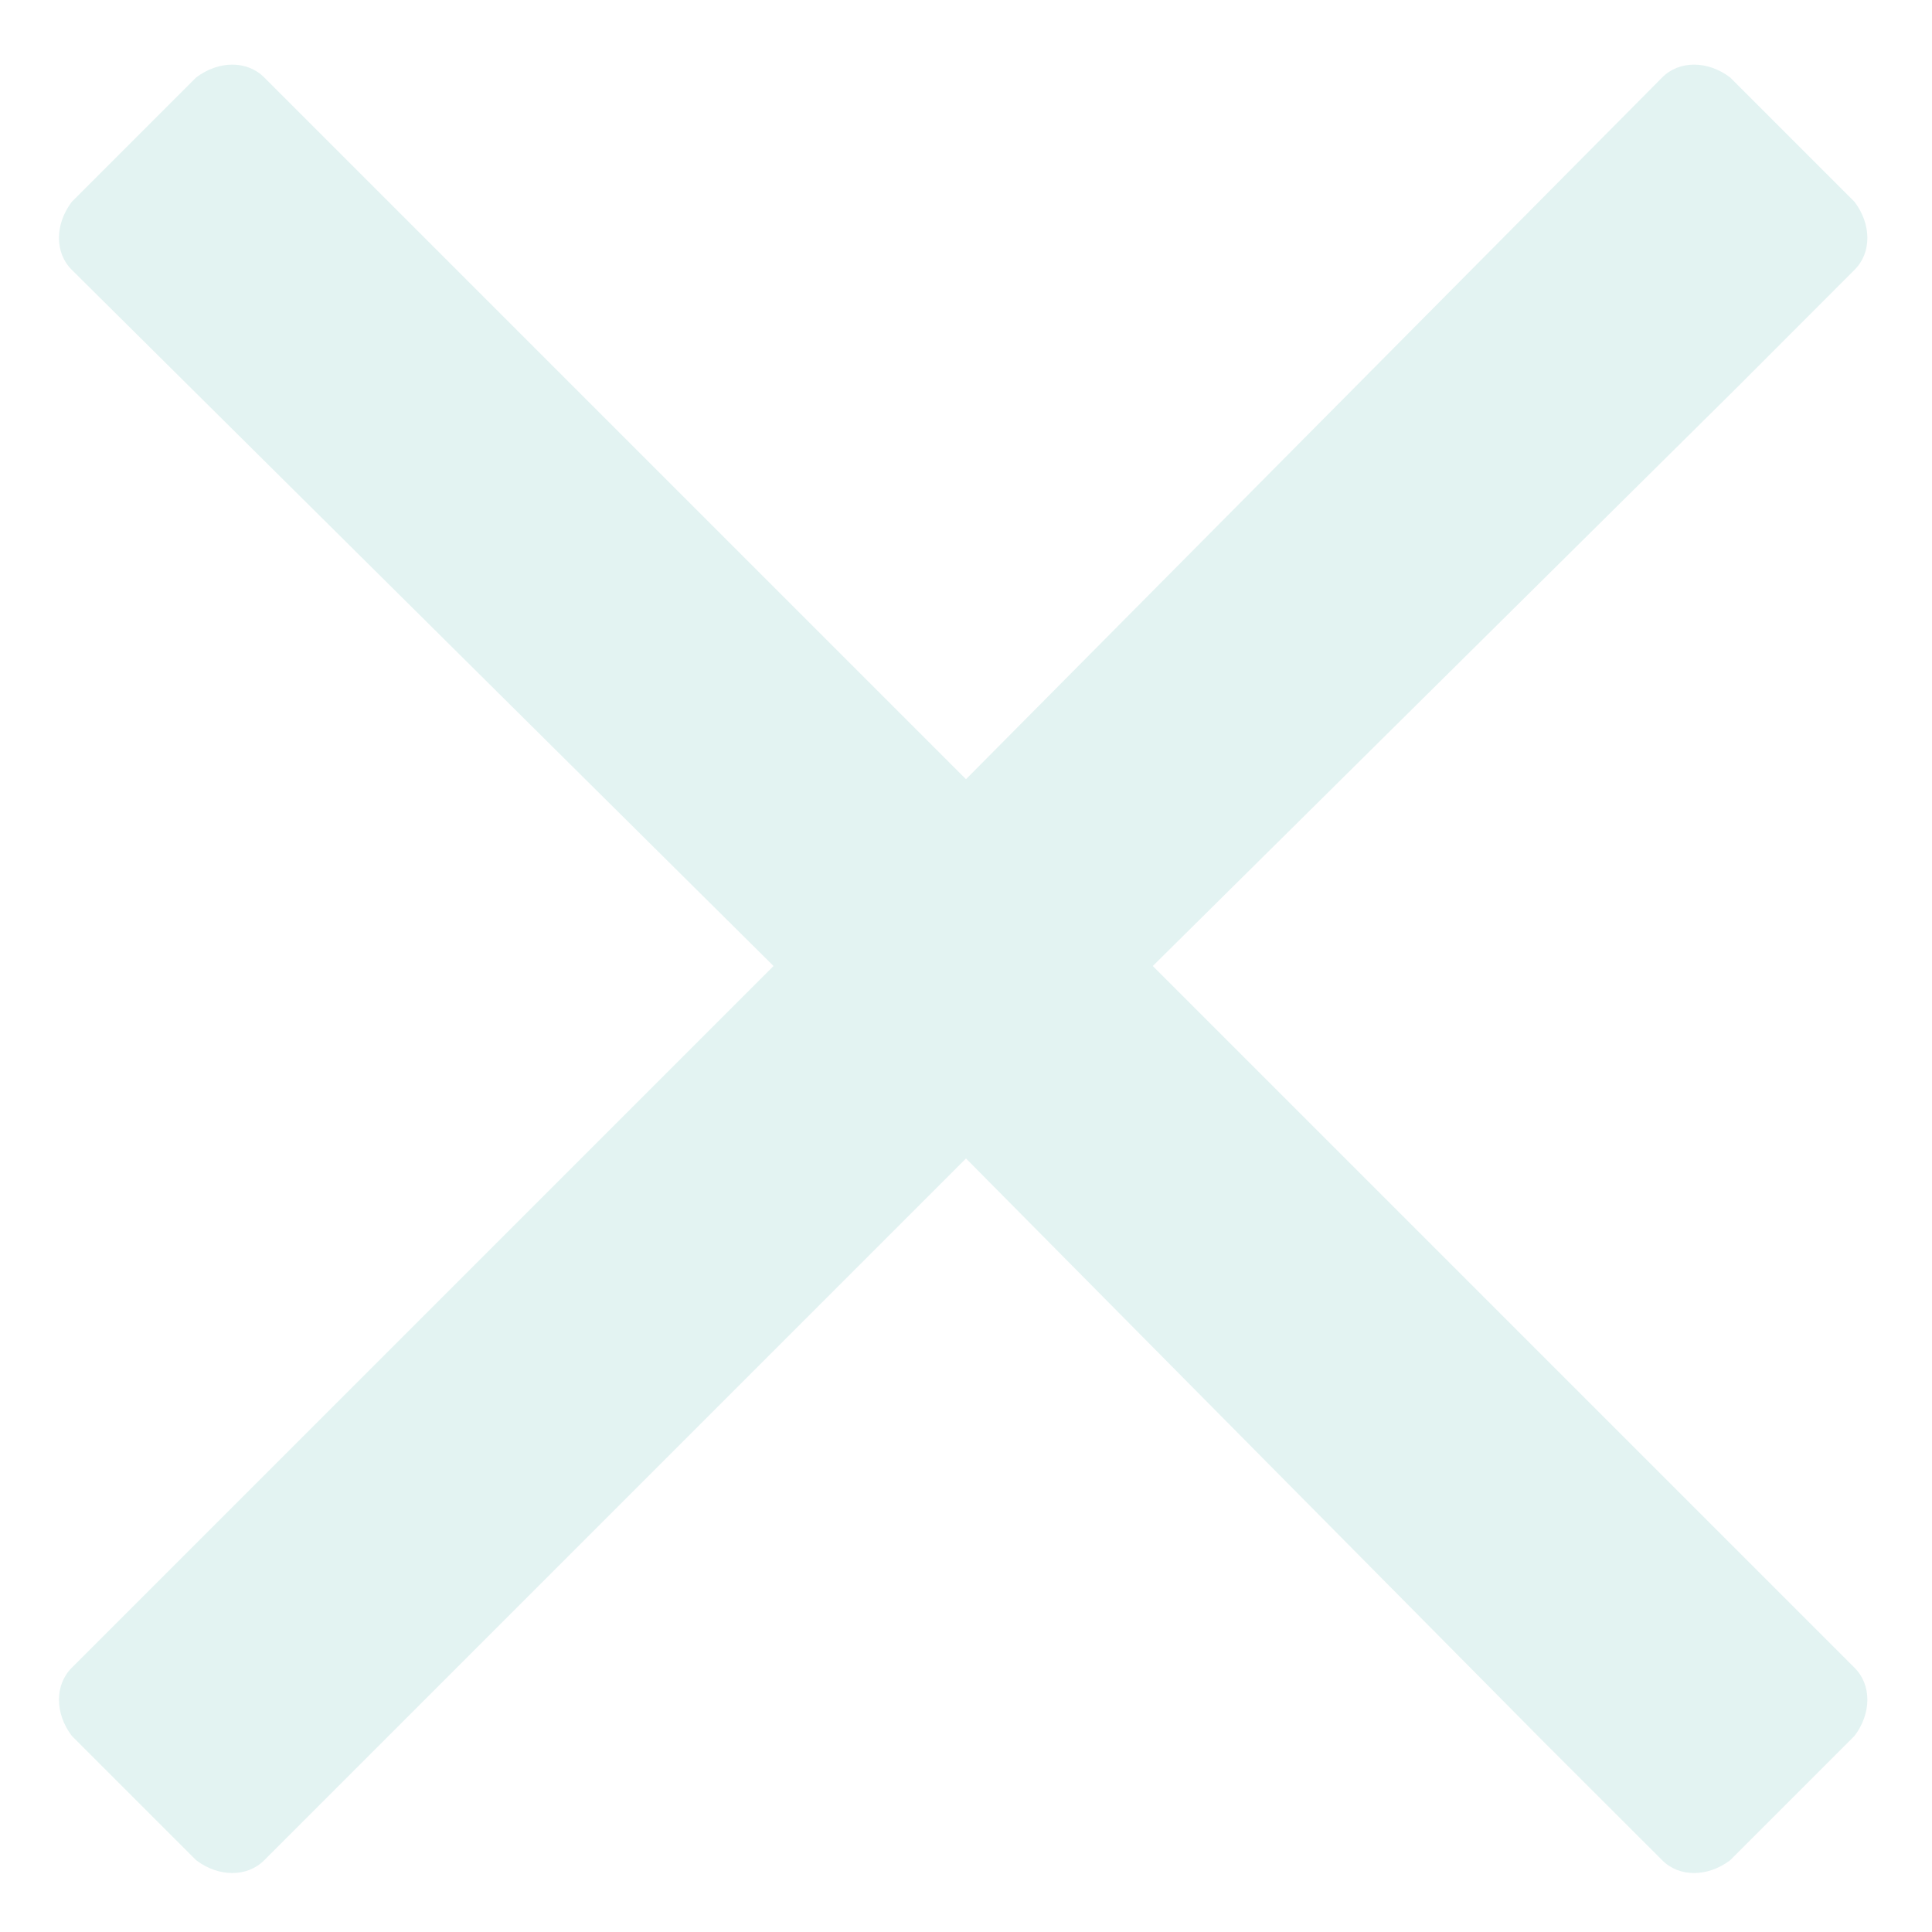
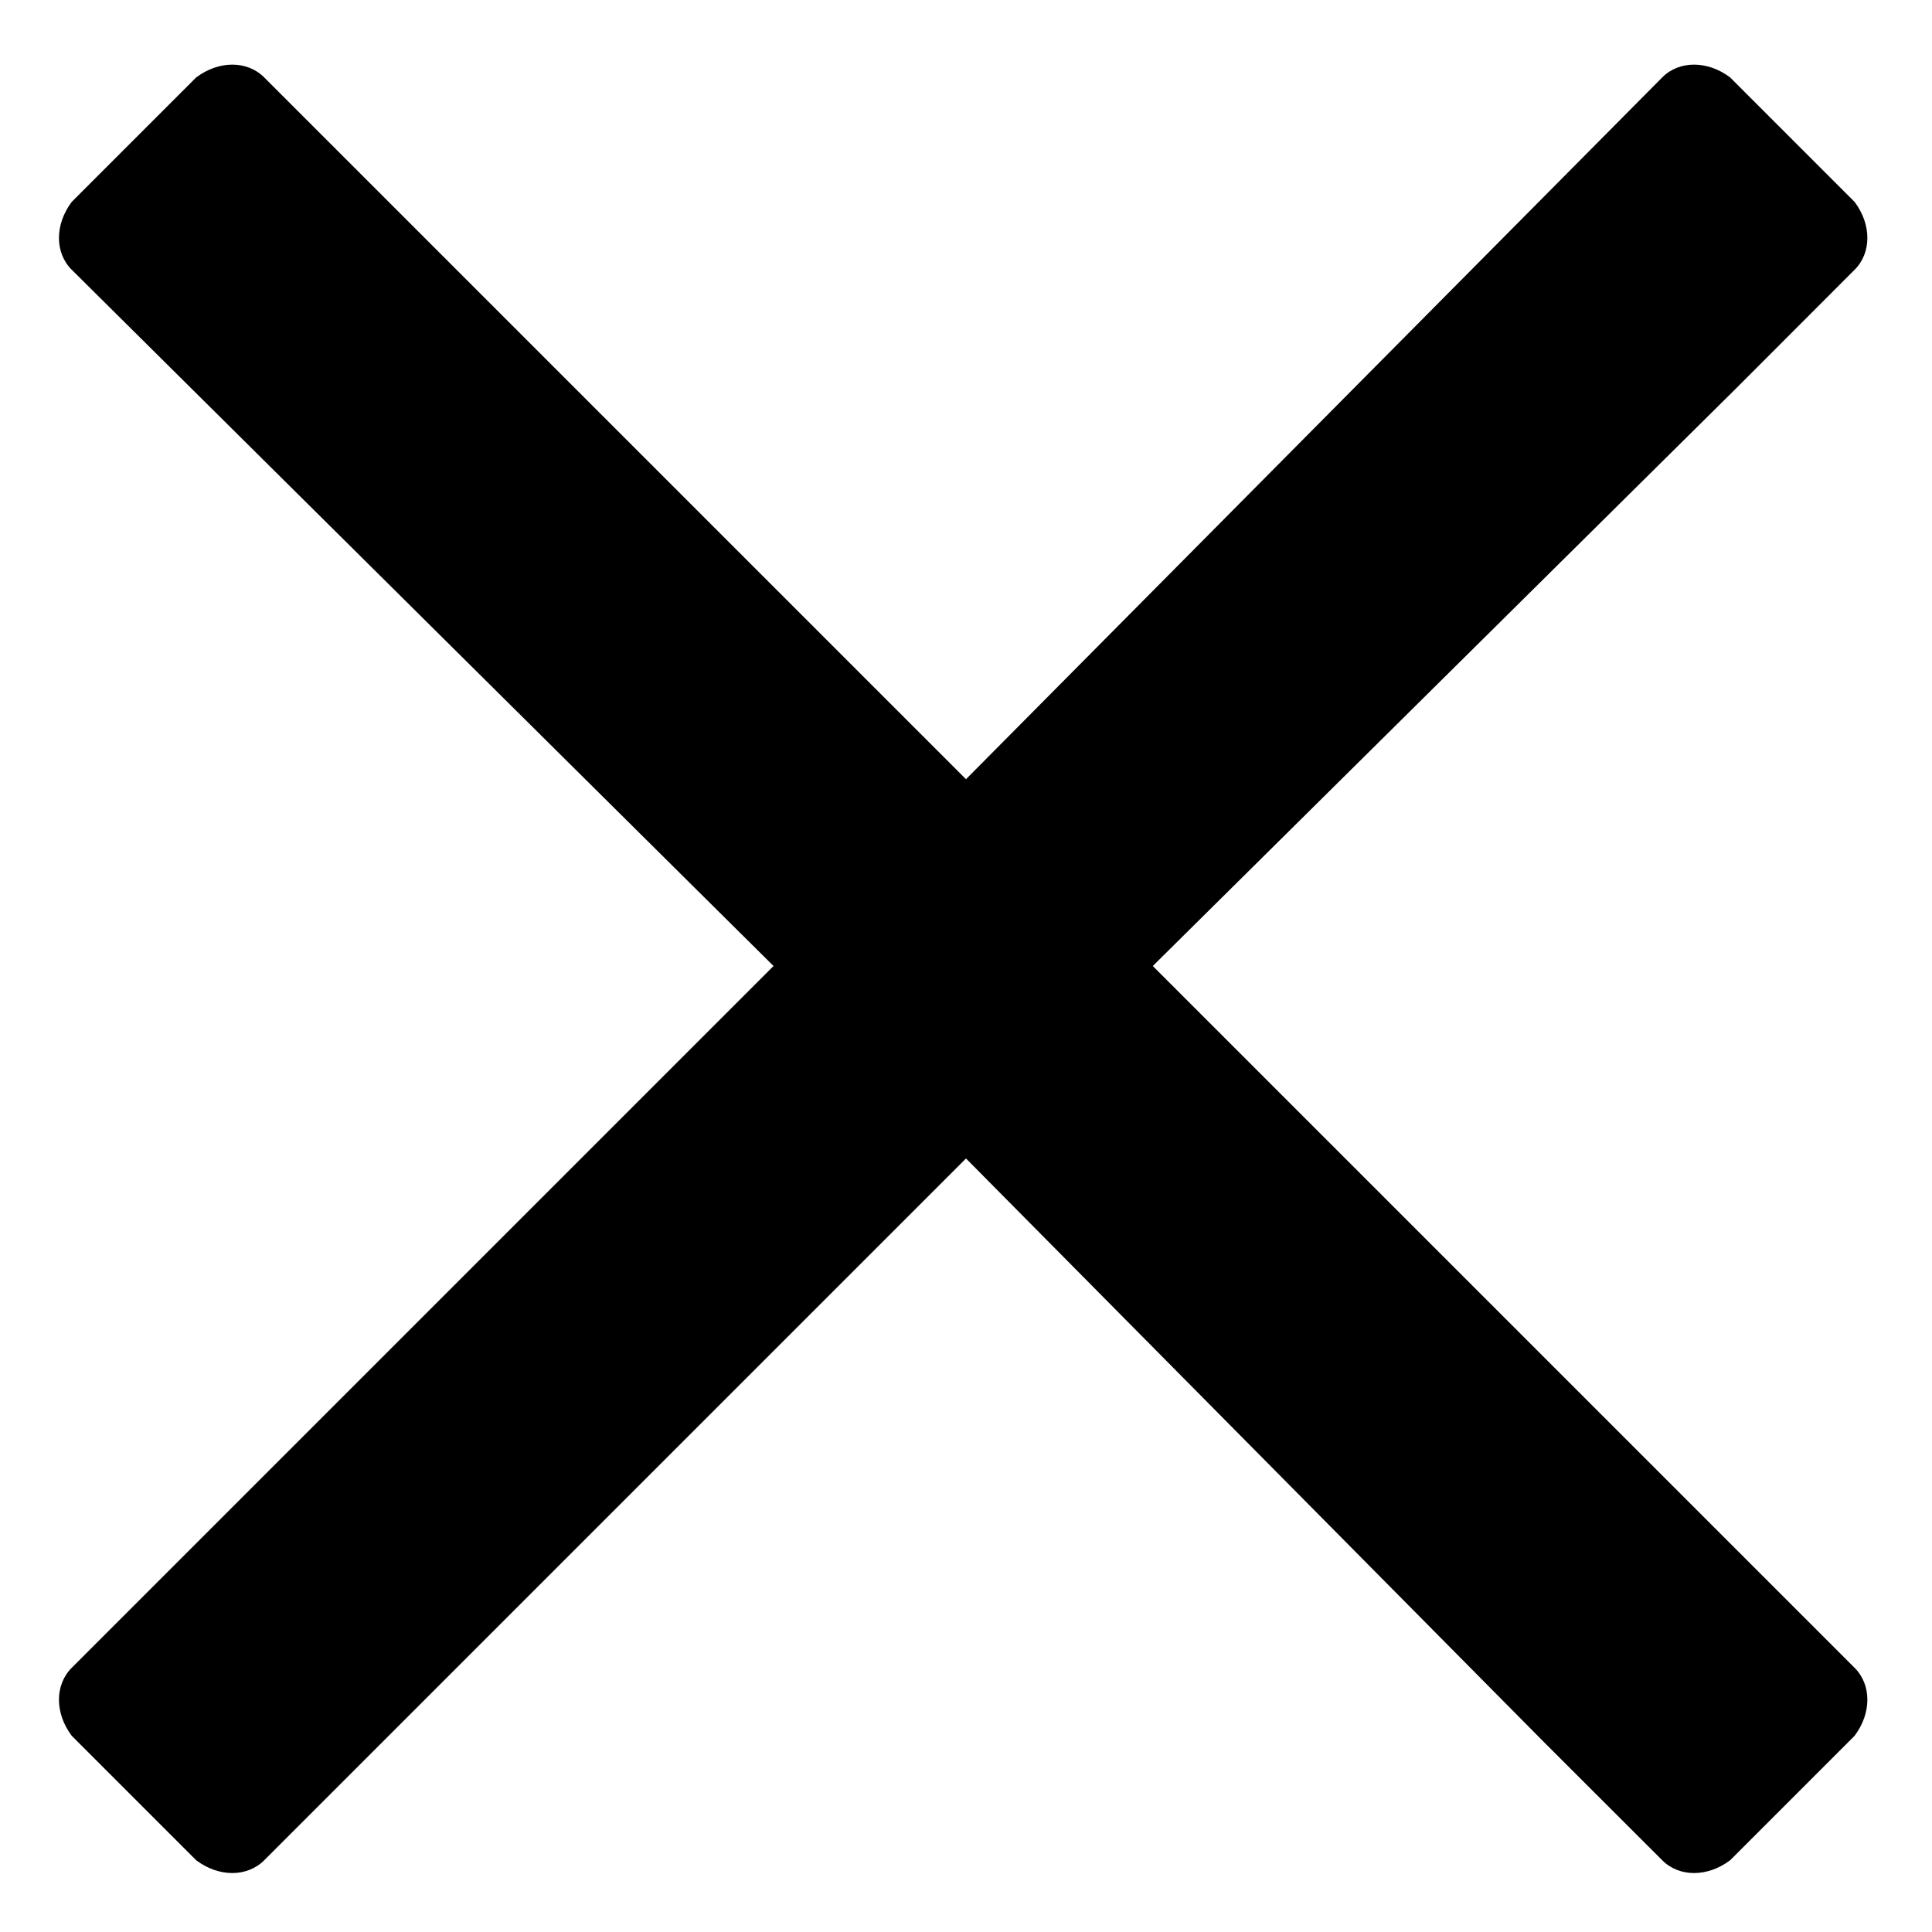
- <svg xmlns="http://www.w3.org/2000/svg" width="16" height="16" viewBox="0 0 16 16" fill="none">
-   <path d="M9.547 8L15.359 13.812C15.5 13.953 15.5 14.188 15.359 14.375L14.328 15.406C14.141 15.547 13.906 15.547 13.766 15.406L12.781 14.422L8 9.594L2.188 15.406C2.047 15.547 1.812 15.547 1.625 15.406L0.594 14.375C0.453 14.188 0.453 13.953 0.594 13.812L6.406 8L0.594 2.234C0.453 2.094 0.453 1.859 0.594 1.672L1.625 0.641C1.812 0.5 2.047 0.5 2.188 0.641L8 6.453L13.766 0.641C13.906 0.5 14.141 0.5 14.328 0.641L15.359 1.672C15.5 1.859 15.5 2.094 15.359 2.234L14.375 3.219L9.547 8Z" fill="#E3F3F2" />
+ <svg xmlns="http://www.w3.org/2000/svg" width="16" height="16" viewBox="0 0 16 16">
+   <path d="M9.547 8L15.359 13.812C15.5 13.953 15.5 14.188 15.359 14.375L14.328 15.406C14.141 15.547 13.906 15.547 13.766 15.406L12.781 14.422L8 9.594L2.188 15.406C2.047 15.547 1.812 15.547 1.625 15.406L0.594 14.375C0.453 14.188 0.453 13.953 0.594 13.812L6.406 8L0.594 2.234C0.453 2.094 0.453 1.859 0.594 1.672L1.625 0.641C1.812 0.5 2.047 0.5 2.188 0.641L8 6.453L13.766 0.641C13.906 0.5 14.141 0.5 14.328 0.641L15.359 1.672C15.5 1.859 15.5 2.094 15.359 2.234L14.375 3.219L9.547 8Z" />
</svg>
